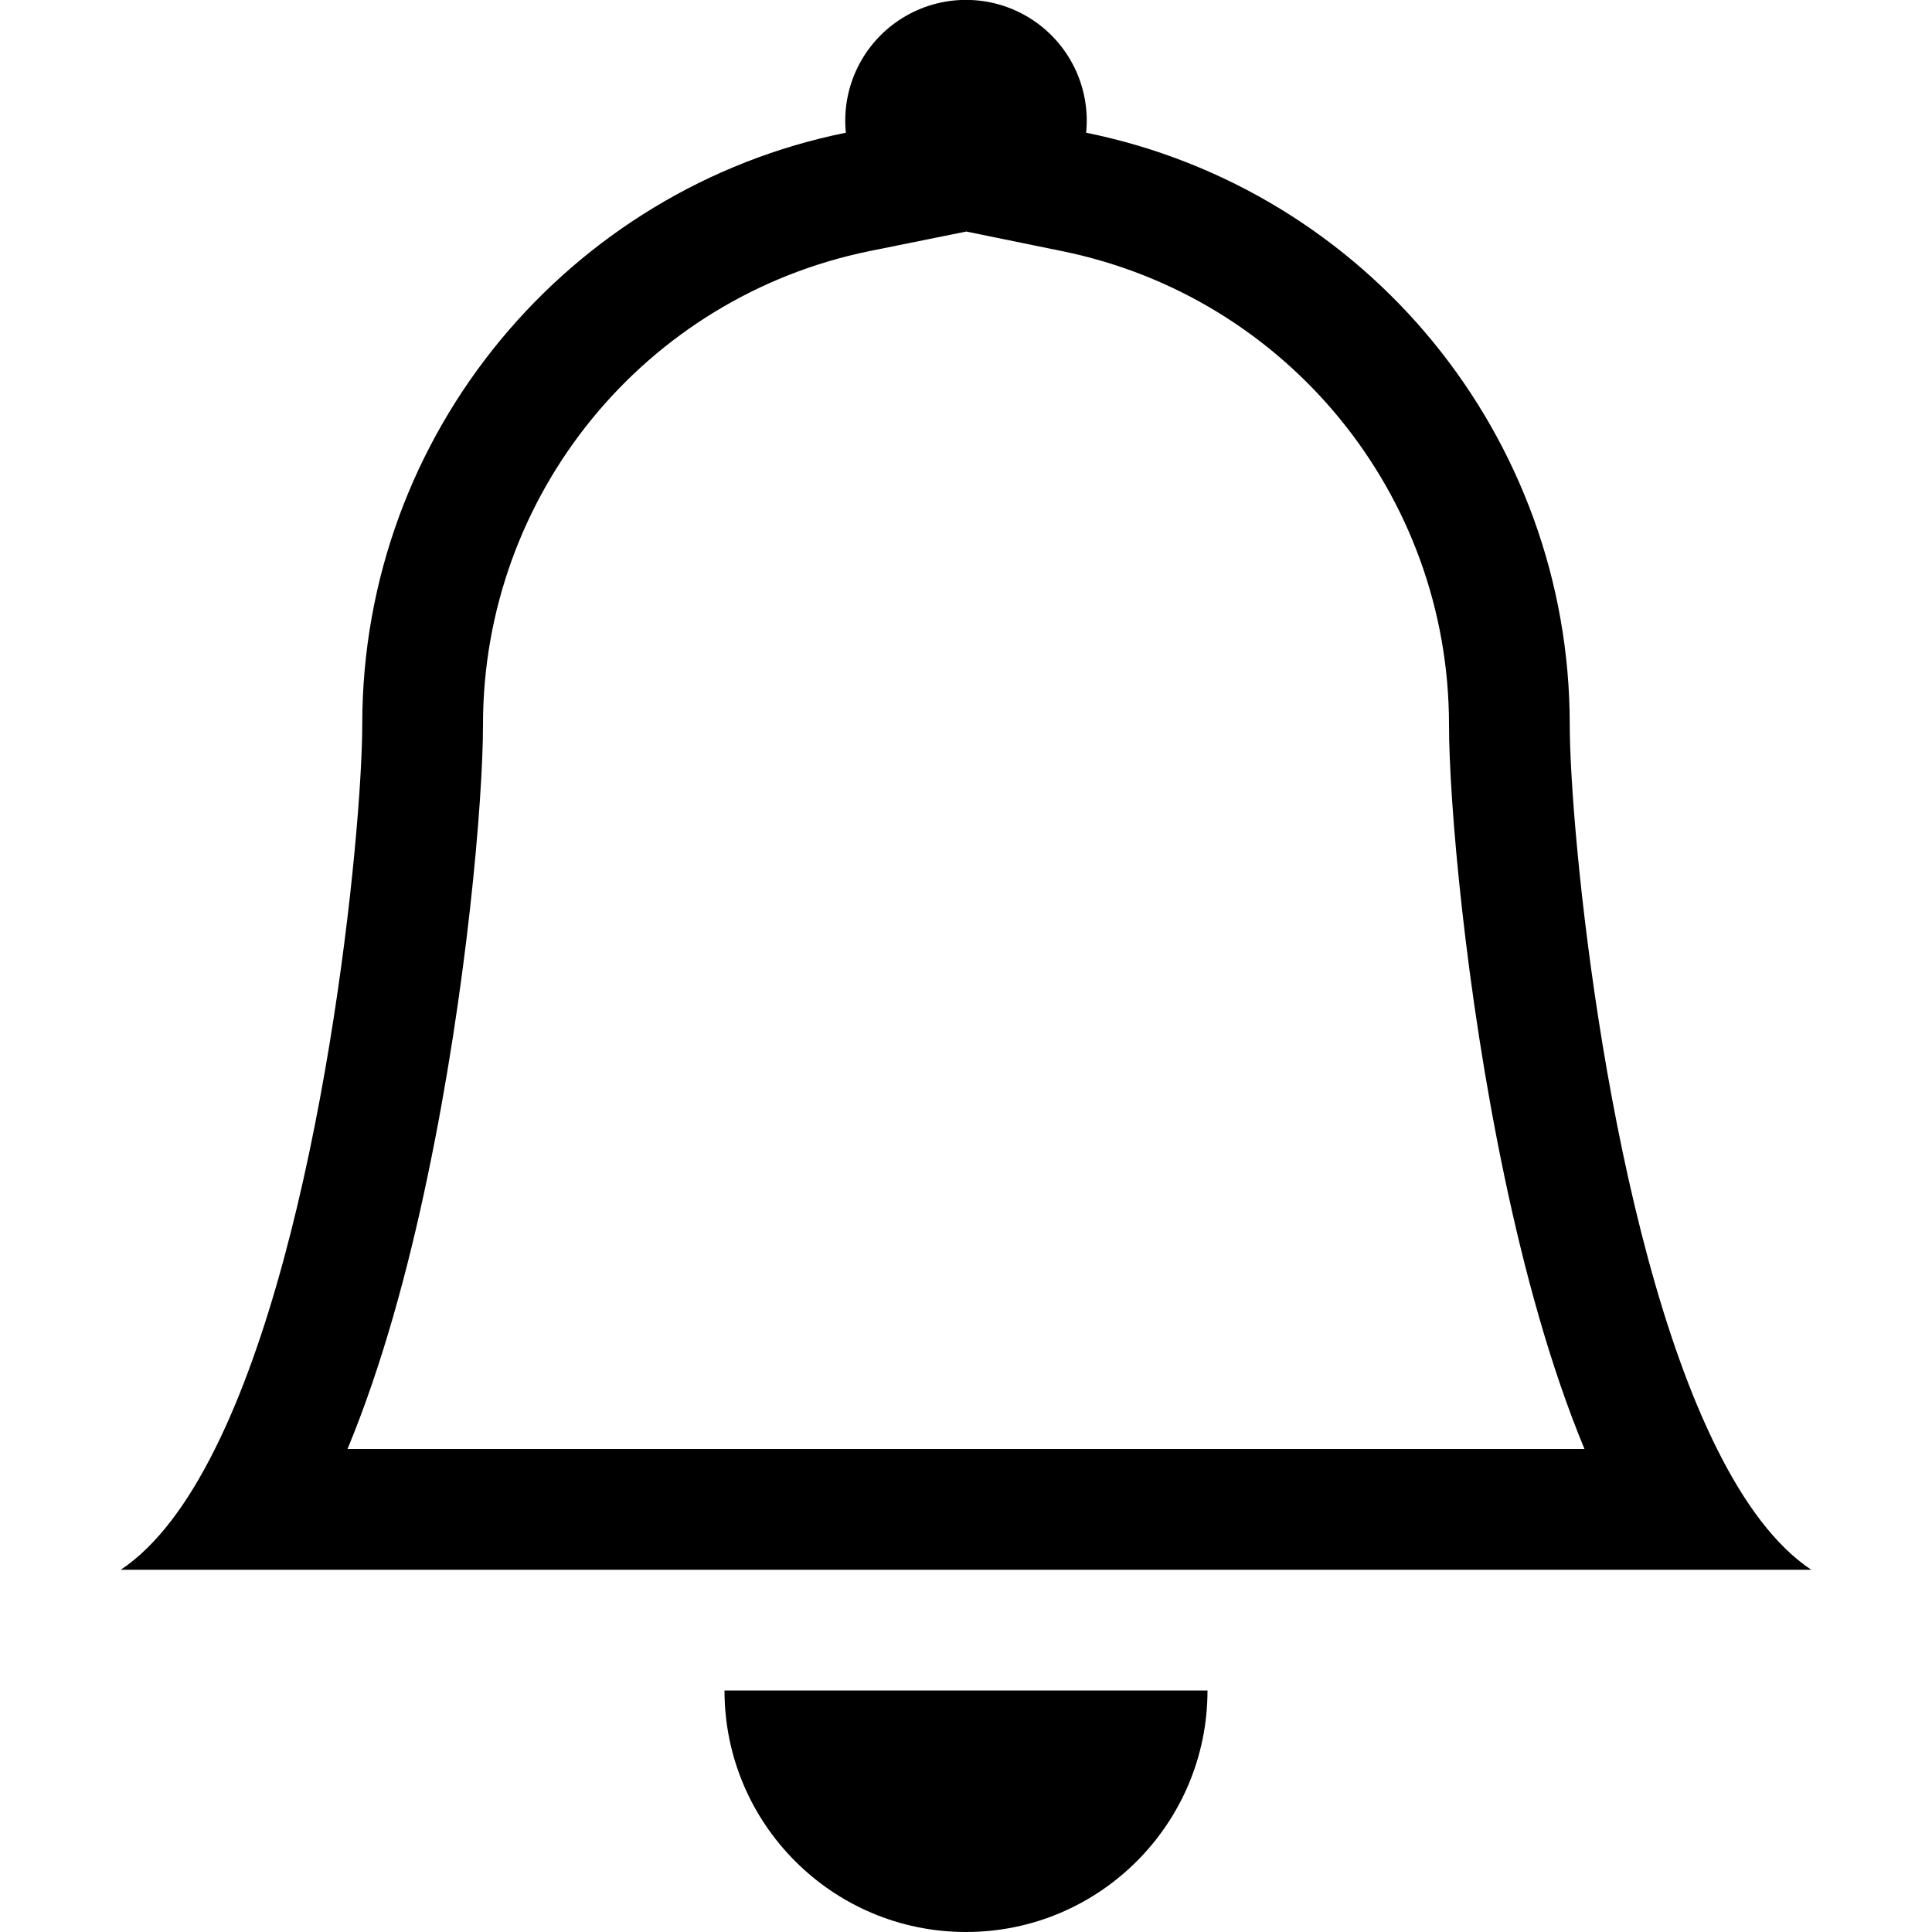
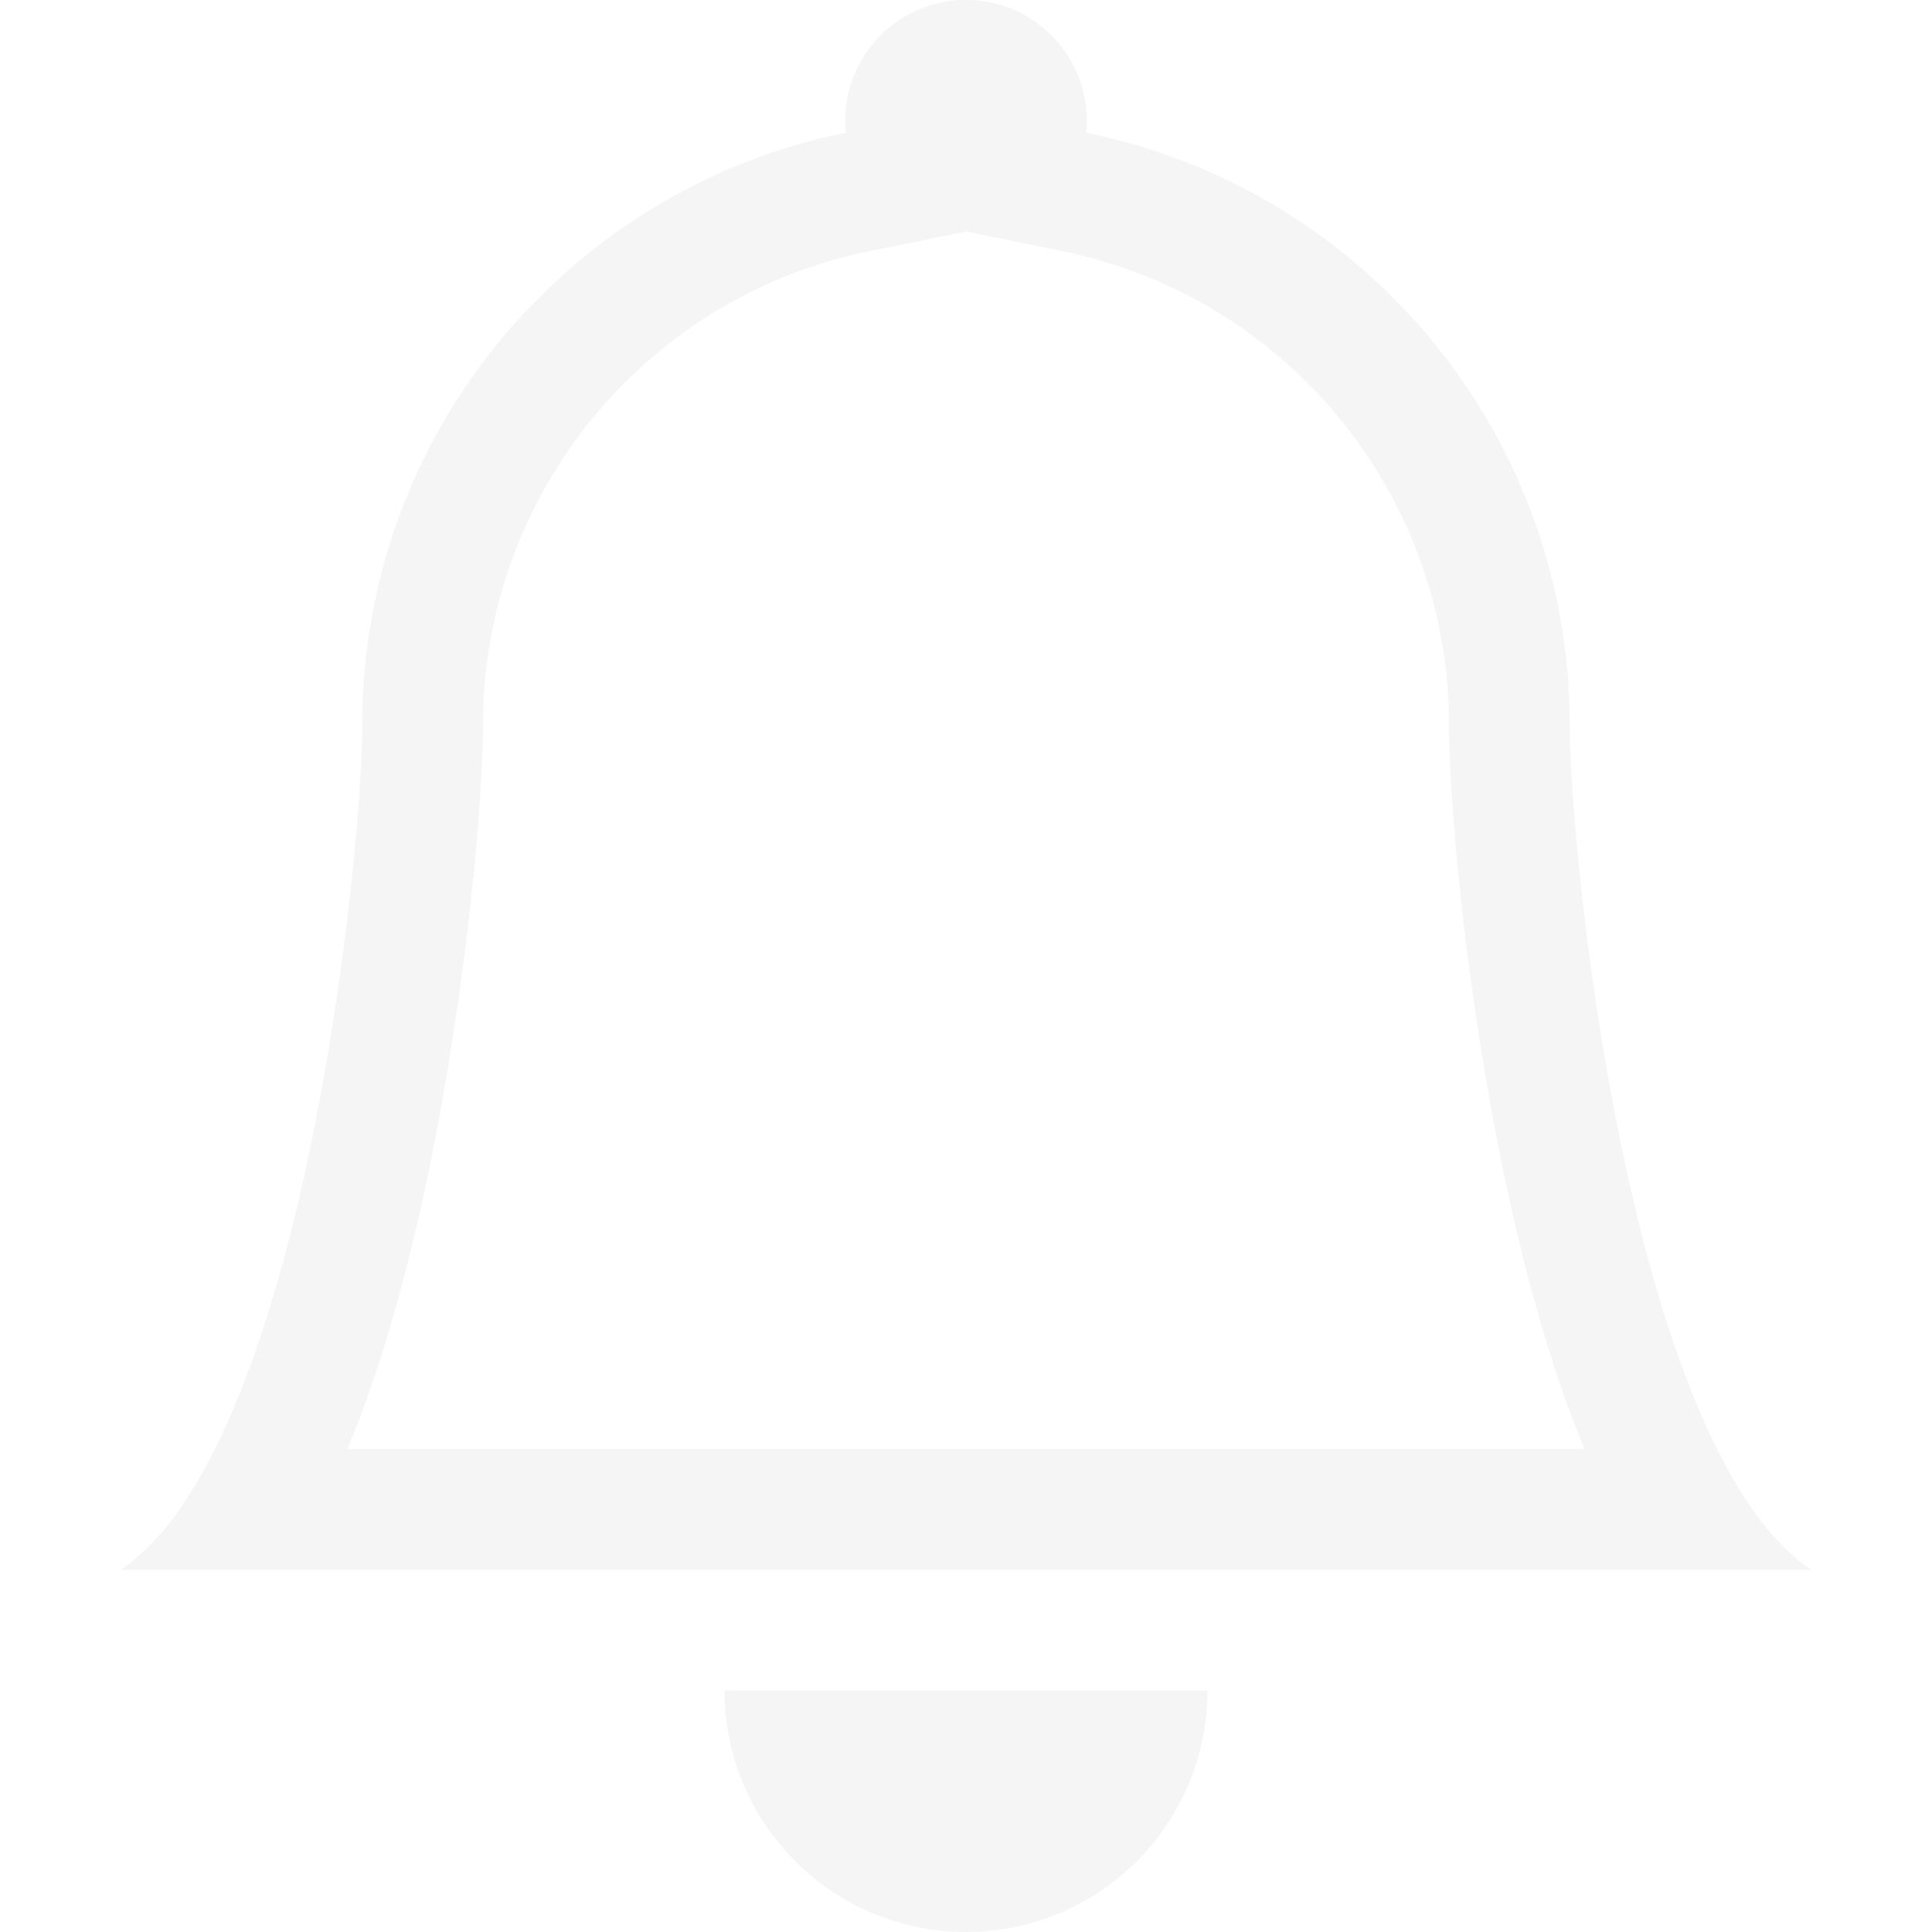
- <svg xmlns="http://www.w3.org/2000/svg" width="16" height="16" fill="currentColor" class="bi bi-bell" viewBox="0 0 16 16">
+ <svg xmlns="http://www.w3.org/2000/svg" width="16" height="16" fill="#f5f5f5" class="bi bi-bell" viewBox="0 0 16 16">
  <path d="M8 16a2 2 0 0 0 2-2H6a2 2 0 0 0 2 2zM8 1.918l-.797.161A4.002 4.002 0 0 0 4 6c0 .628-.134 2.197-.459 3.742-.16.767-.376 1.566-.663 2.258h10.244c-.287-.692-.502-1.49-.663-2.258C12.134 8.197 12 6.628 12 6a4.002 4.002 0 0 0-3.203-3.92L8 1.917zM14.22 12c.223.447.481.801.78 1H1c.299-.199.557-.553.78-1C2.68 10.2 3 6.88 3 6c0-2.42 1.72-4.44 4.005-4.901a1 1 0 1 1 1.99 0A5.002 5.002 0 0 1 13 6c0 .88.32 4.2 1.22 6z" />
</svg>
